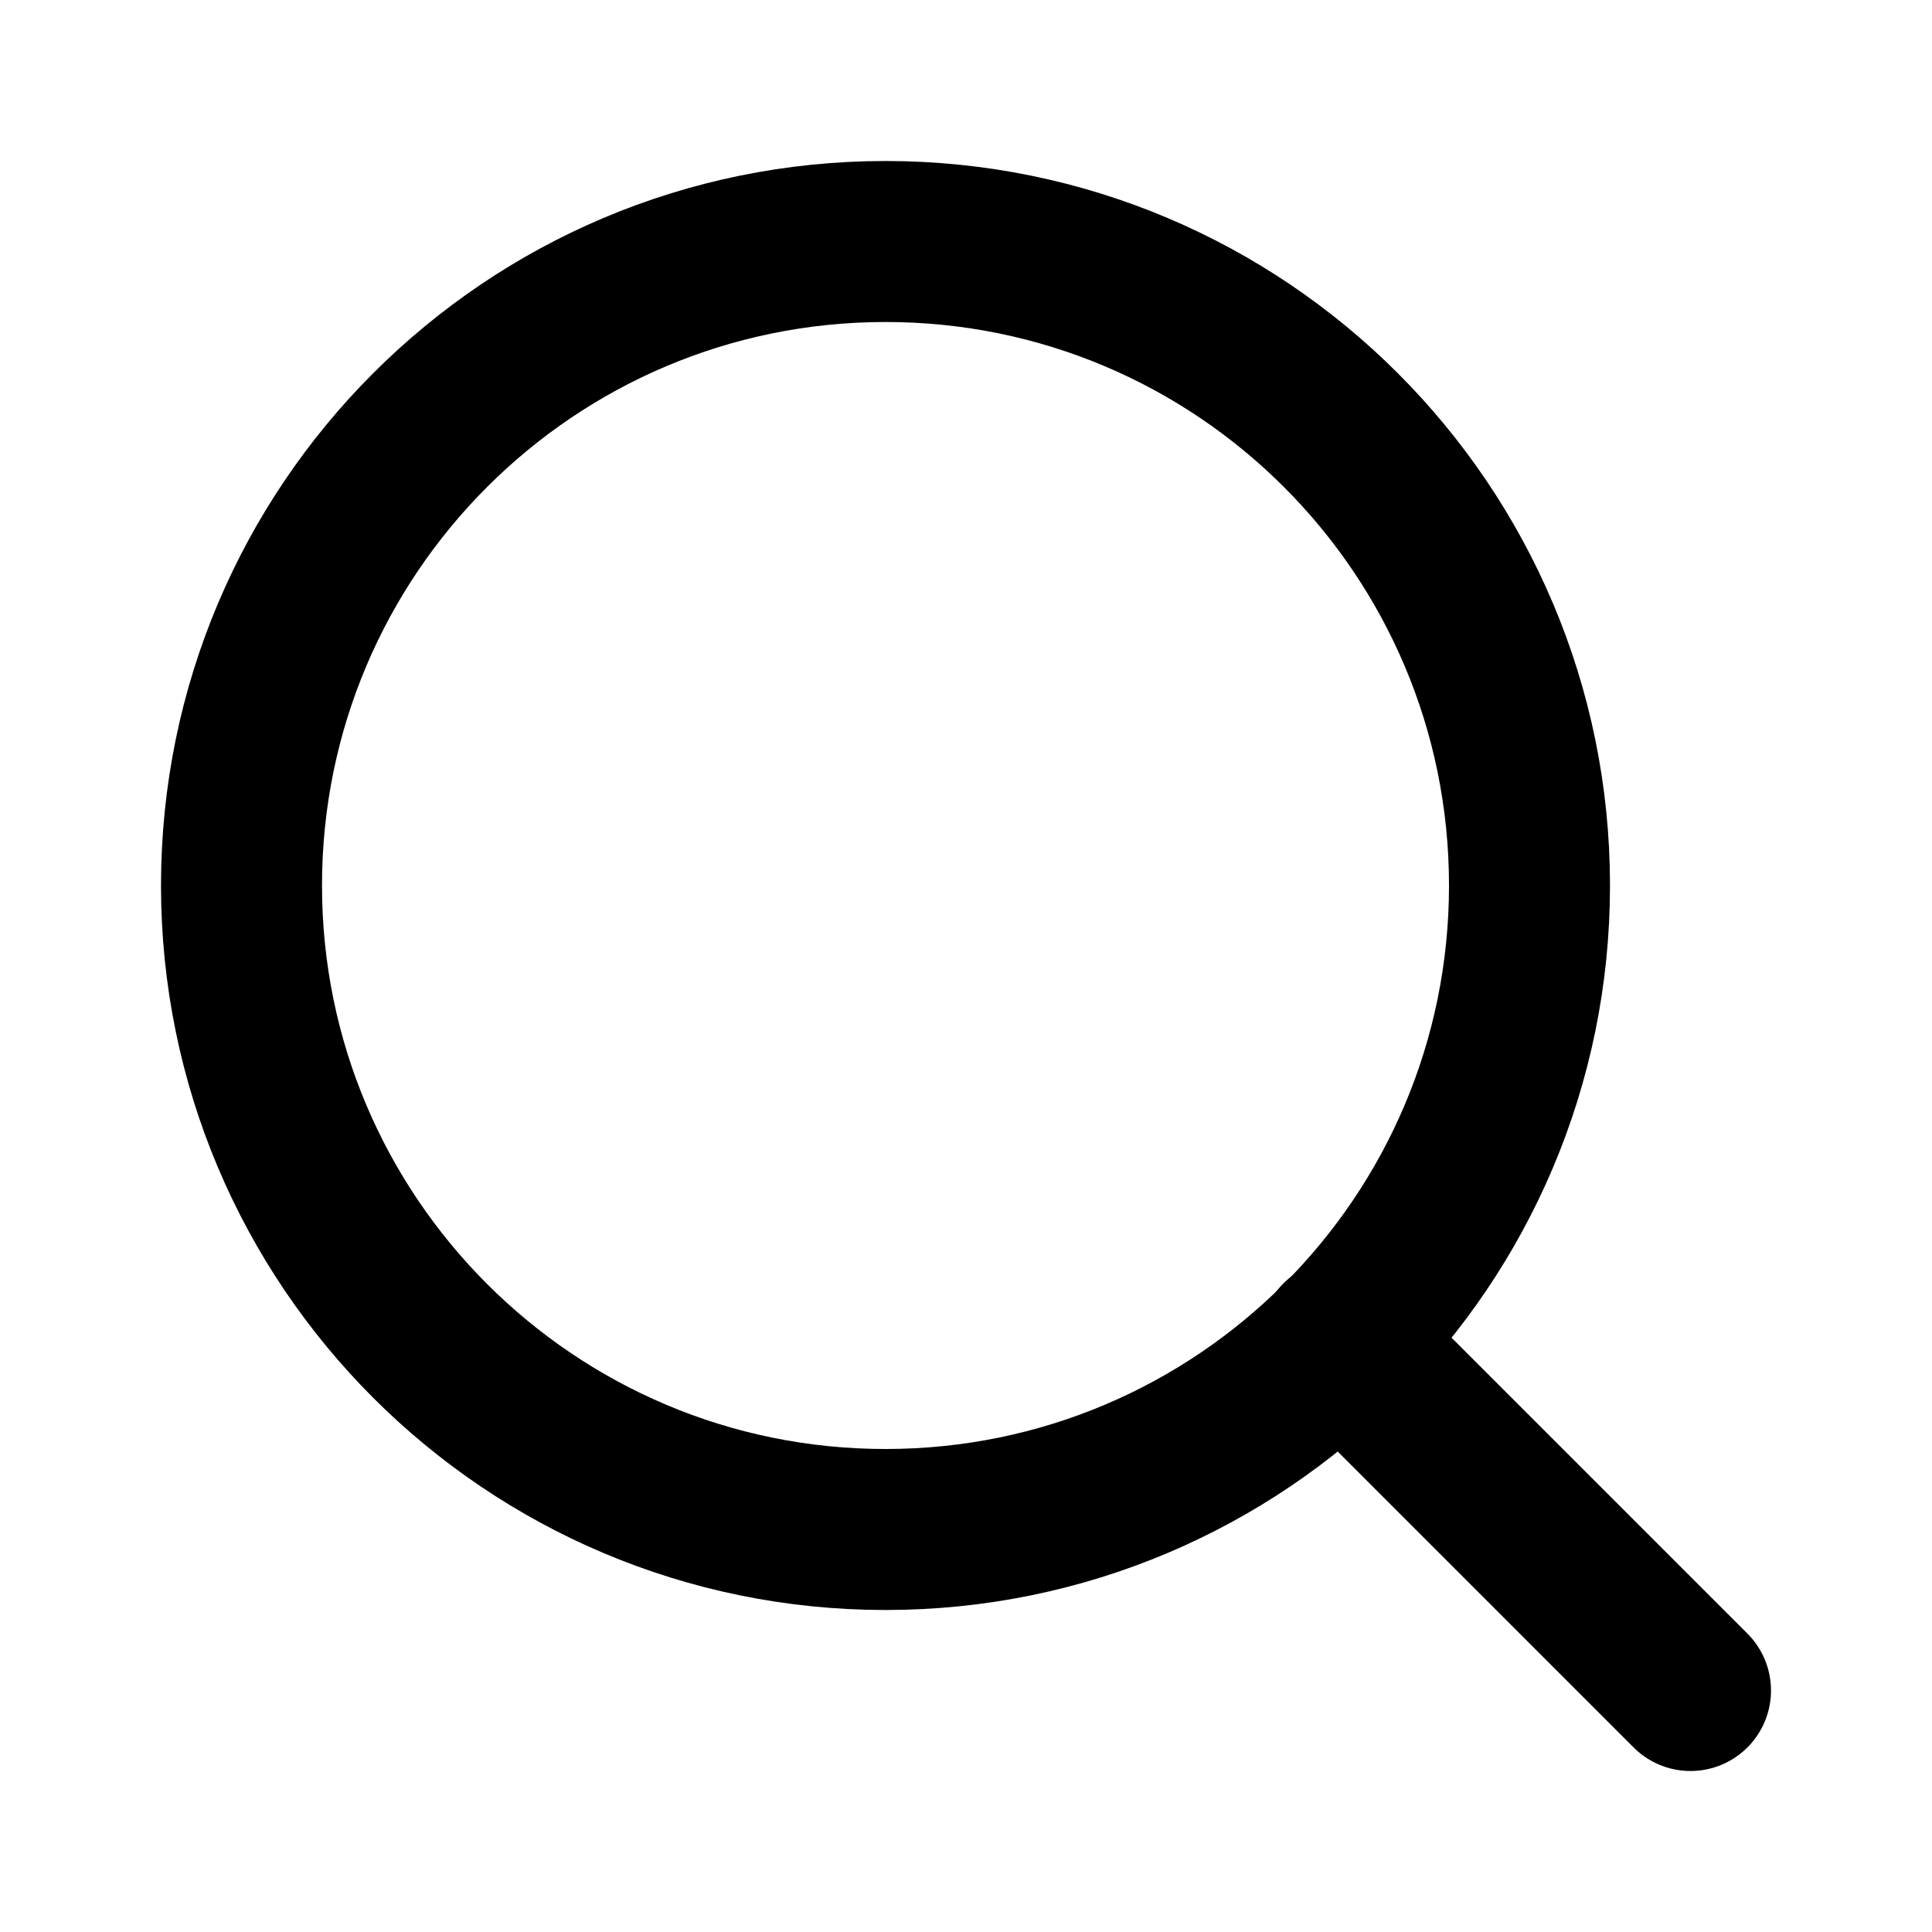
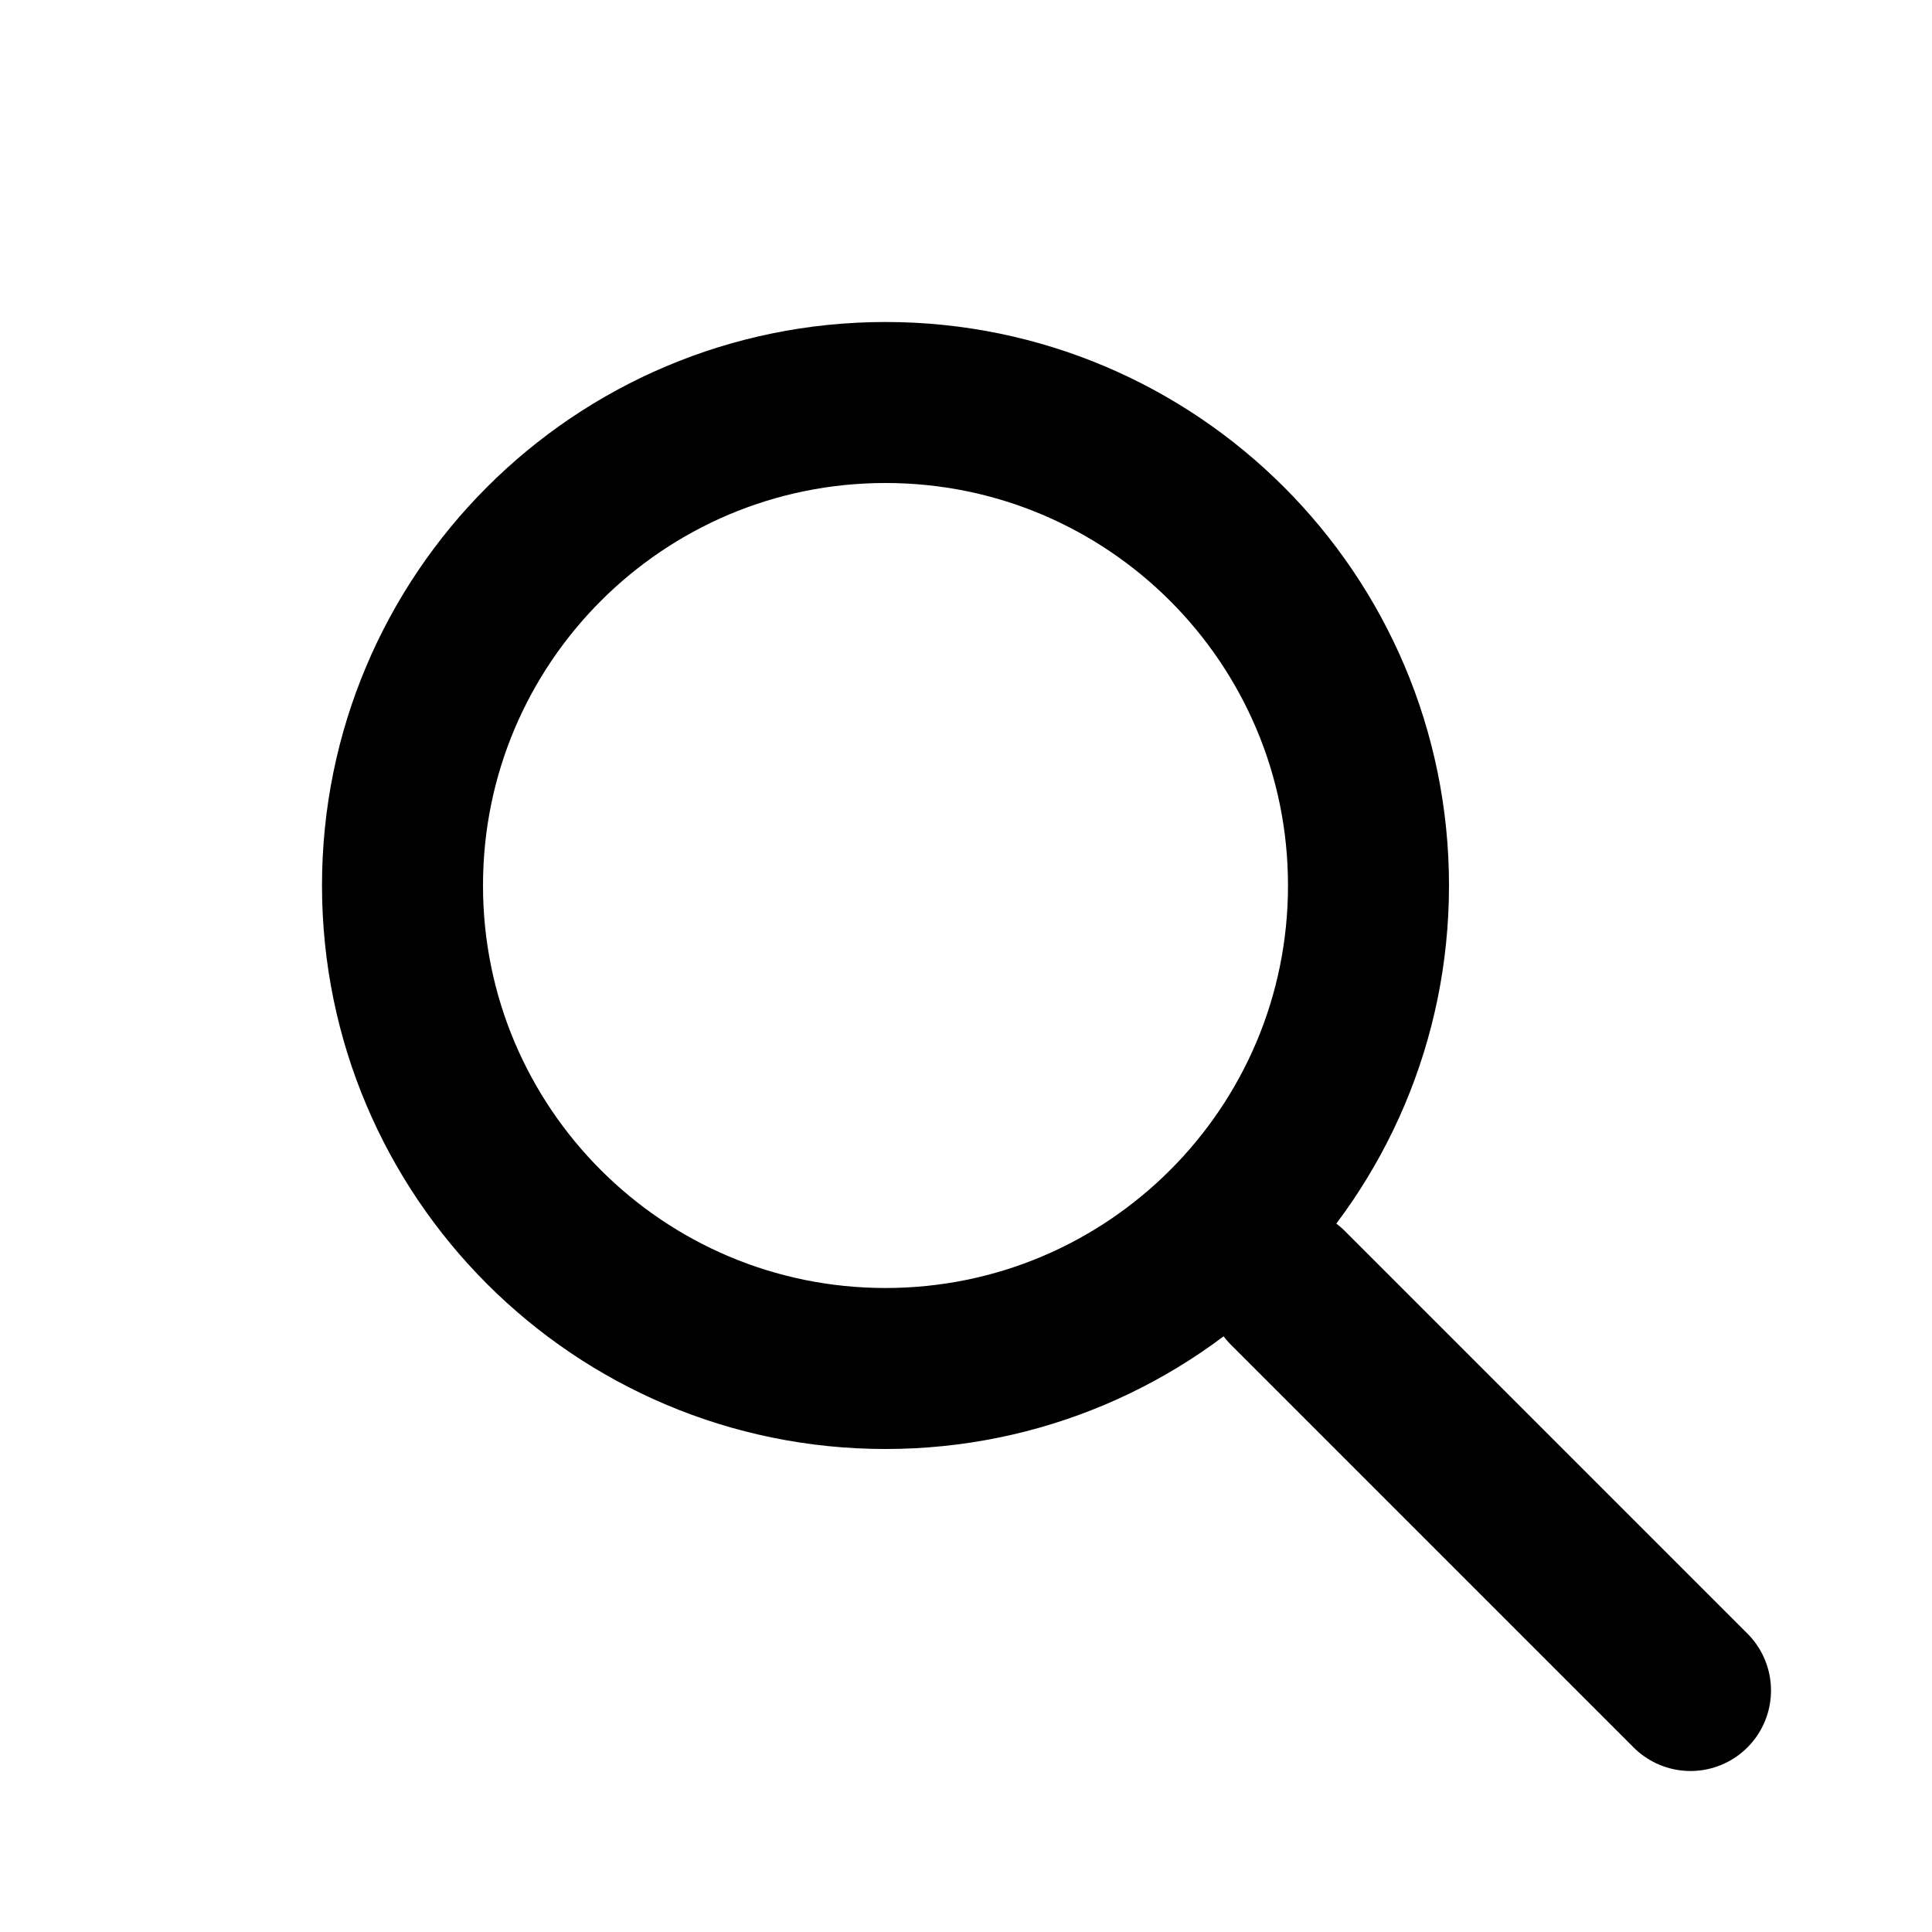
<svg xmlns="http://www.w3.org/2000/svg" width="24" height="24" viewBox="0 0 24 24" fill="none" stroke="currentColor" stroke-width="2" stroke-linecap="round" stroke-linejoin="round" class="feather feather-search">
-   <circle cx="11" cy="11" r="8" />
-   <line x1="21" y1="21" x2="16.65" y2="16.65" />
+   <circle cx="11" cy="11" r="6" />
+   <line x1="21" y1="21" x2="16" y2="16" />
</svg>
